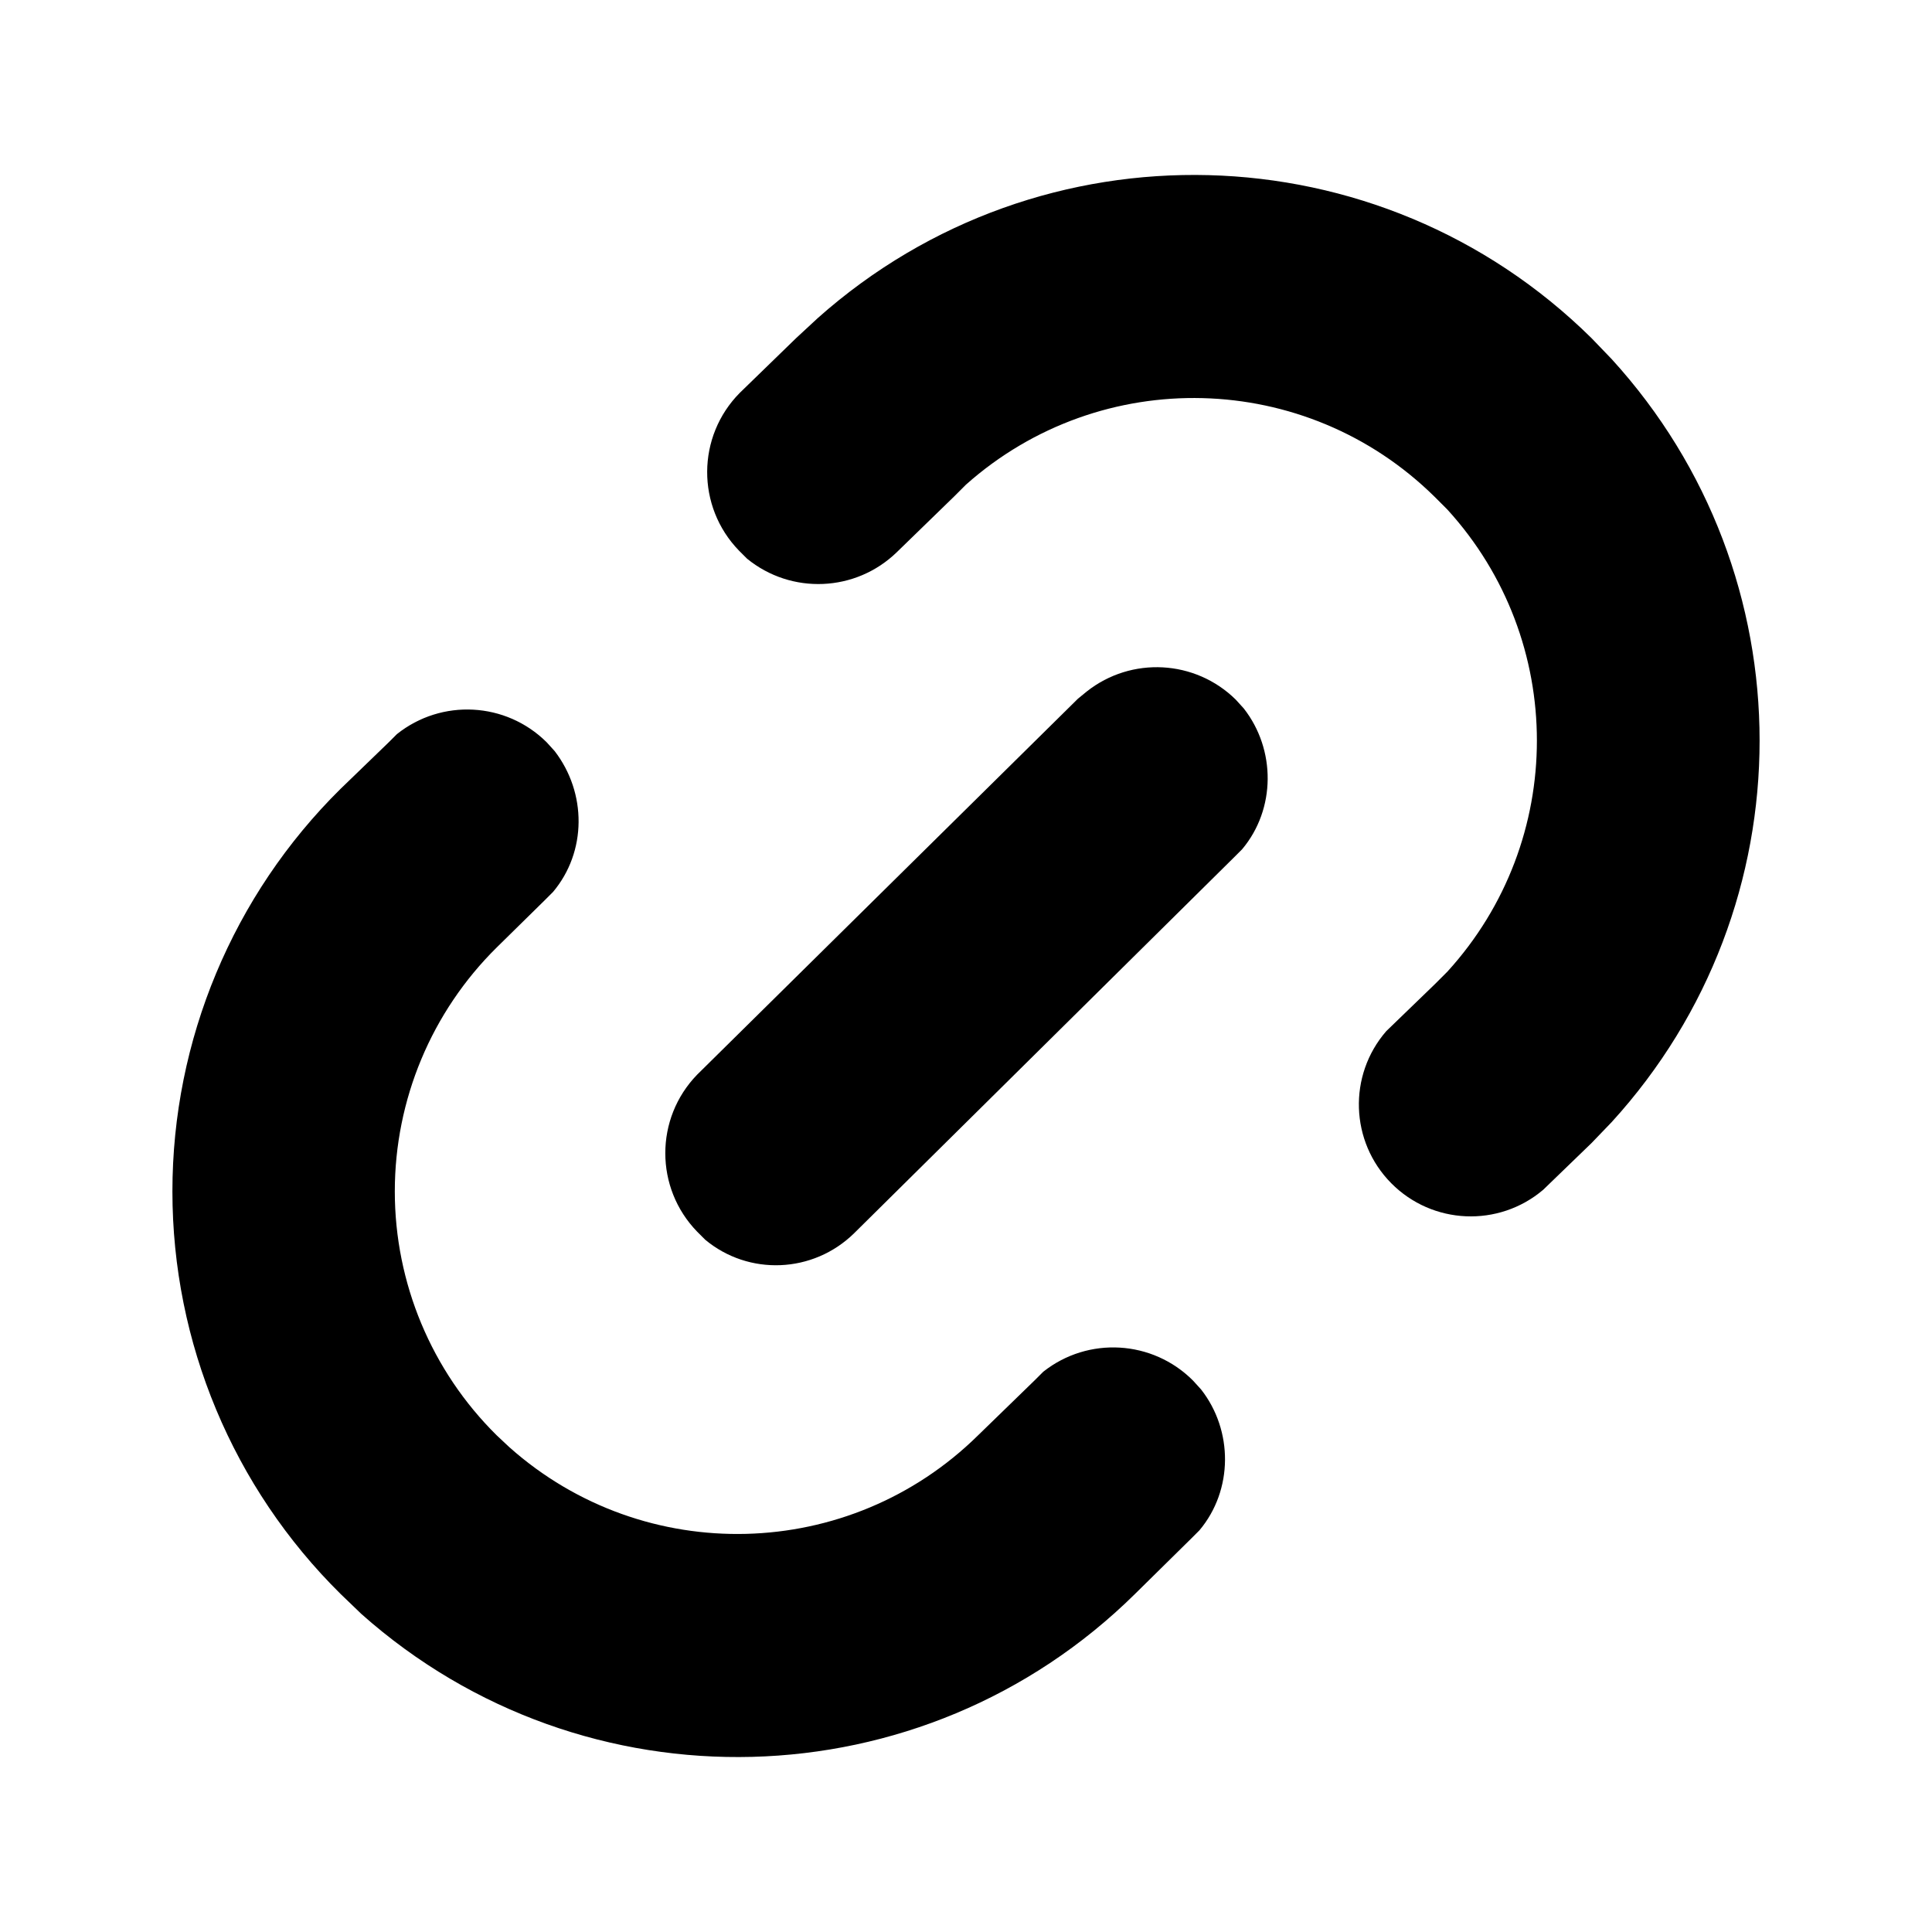
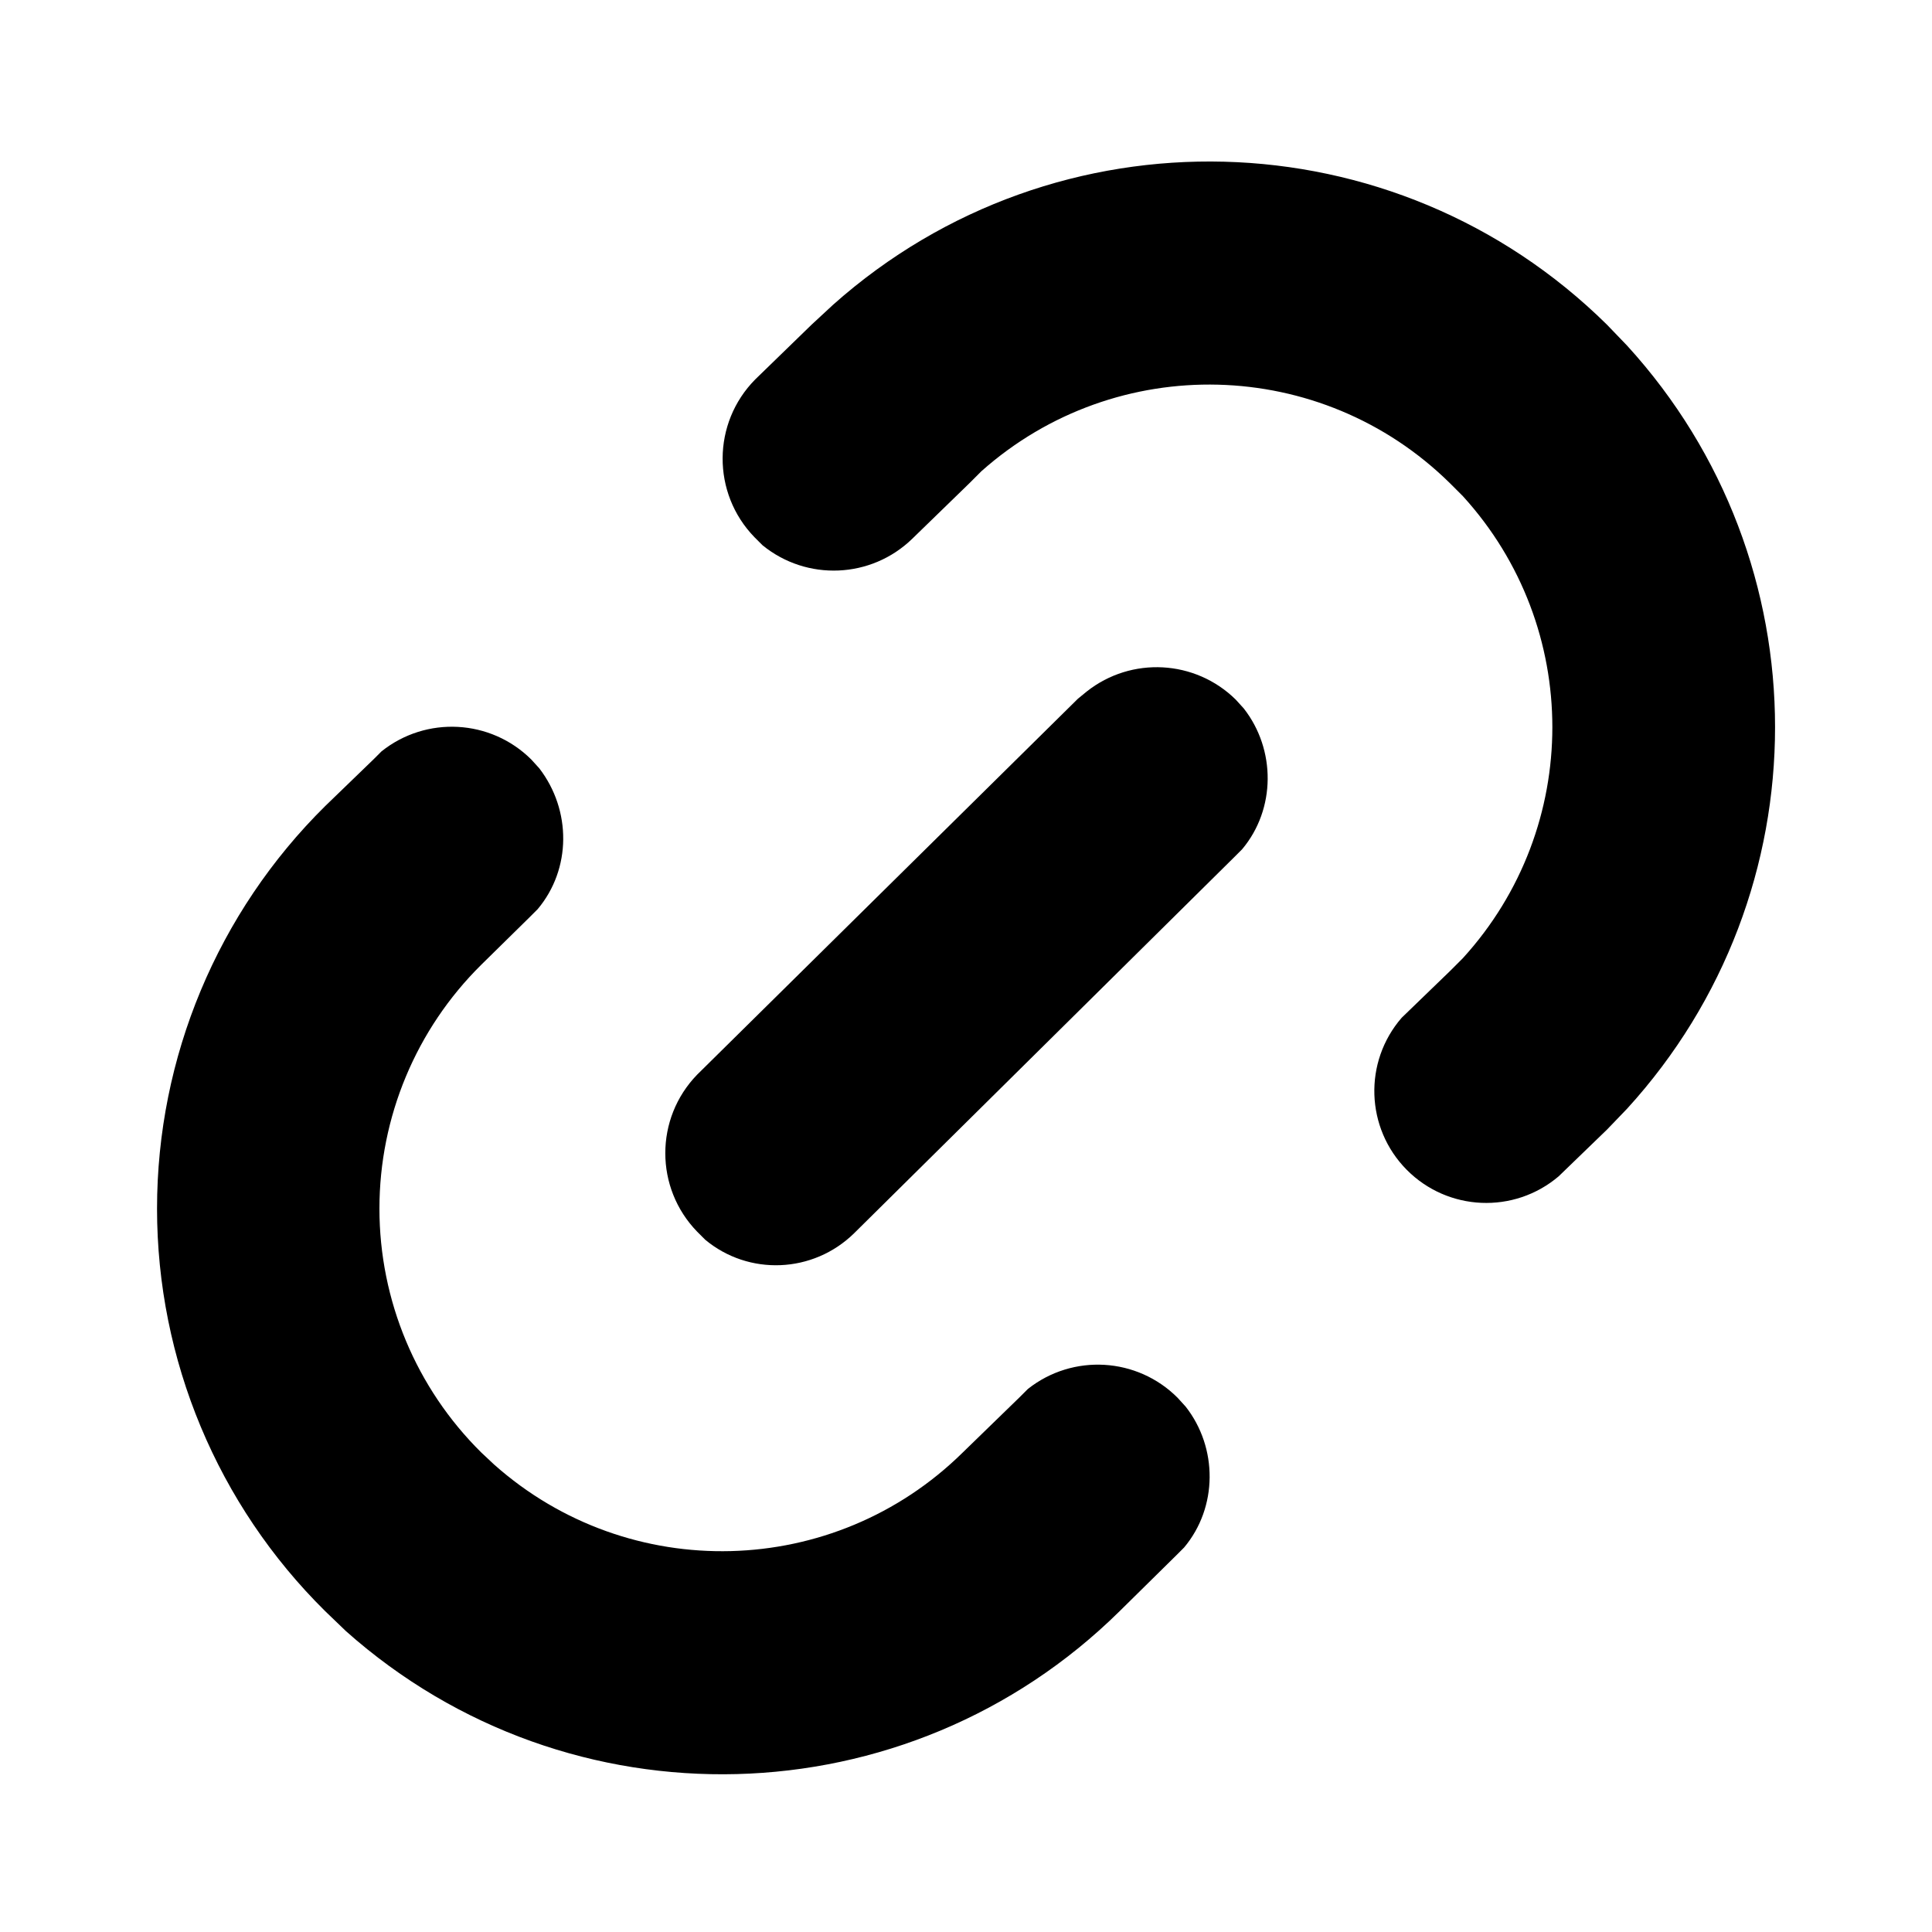
<svg xmlns="http://www.w3.org/2000/svg" viewBox="0 0 24 24" width="24" height="24">
-   <path fill-rule="evenodd" d="M4.93 9.12a1.4 1.4 0 0 1 1.86.1l.1.11c.4.52.4 1.25-.02 1.75l-.1.1-.6.59a4.26 4.26 0 0 0 0 6.06l.16.15a4.26 4.26 0 0 0 5.82-.15l.71-.69.1-.1a1.4 1.4 0 0 1 1.86.11l.1.11c.4.51.4 1.25-.02 1.75l-.1.1-.7.69a7.03 7.03 0 0 1-9.61.25l-.26-.25a7.03 7.03 0 0 1 0-10l.6-.58zm5.23-5.17a7.03 7.03 0 0 1 9.61.25l.25.26a7.03 7.03 0 0 1 0 9.48l-.25.26-.6.58a1.39 1.39 0 0 1-1.95-1.97l.6-.58.16-.16a4.26 4.26 0 0 0 0-5.74l-.16-.16A4.26 4.26 0 0 0 12 6.02l-.15.15-.71.69a1.4 1.4 0 0 1-1.86.08l-.1-.1a1.4 1.4 0 0 1 .01-1.96l.7-.68z" clip-rule="evenodd" />
+   <path fill-rule="evenodd" d="M4.739 9.334A1.4 1.4 0 0 1 6.599 9.434L6.699 9.544C7.099 10.064 7.099 10.794 6.679 11.294L6.579 11.394L5.979 11.984A4.26 4.26 0 0 0 5.979 18.044L6.139 18.194A4.26 4.26 0 0 0 11.959 18.044L12.669 17.354L12.769 17.254A1.4 1.4 0 0 1 14.629 17.364L14.729 17.474C15.129 17.984 15.129 18.724 14.709 19.224L14.609 19.324L13.909 20.014A7.03 7.03 0 0 1 4.299 20.264L4.039 20.014A7.03 7.03 0 0 1 4.039 10.014L4.639 9.434ZM10.352 3.783A7.03 7.03 0 0 1 19.962 4.033L20.212 4.293A7.03 7.03 0 0 1 20.212 13.773L19.962 14.033L19.362 14.613A1.39 1.39 0 0 1 17.412 12.643L18.012 12.063L18.172 11.903A4.26 4.26 0 0 0 18.172 6.163L18.012 6.003A4.26 4.26 0 0 0 12.192 5.853L12.042 6.003L11.332 6.693A1.4 1.4 0 0 1 9.472 6.773L9.372 6.673A1.4 1.4 0 0 1 9.382 4.713L10.082 4.033Z" clip-rule="evenodd" />
  <path fill-rule="evenodd" d="M13.5 8.59a1.4 1.4 0 0 1 1.85.1l.1.11c.4.51.4 1.25-.02 1.75l-.1.1-4.72 4.67c-.51.5-1.31.53-1.85.08l-.1-.1a1.4 1.4 0 0 1 0-1.95l4.73-4.67z" clip-rule="evenodd" />
</svg>
